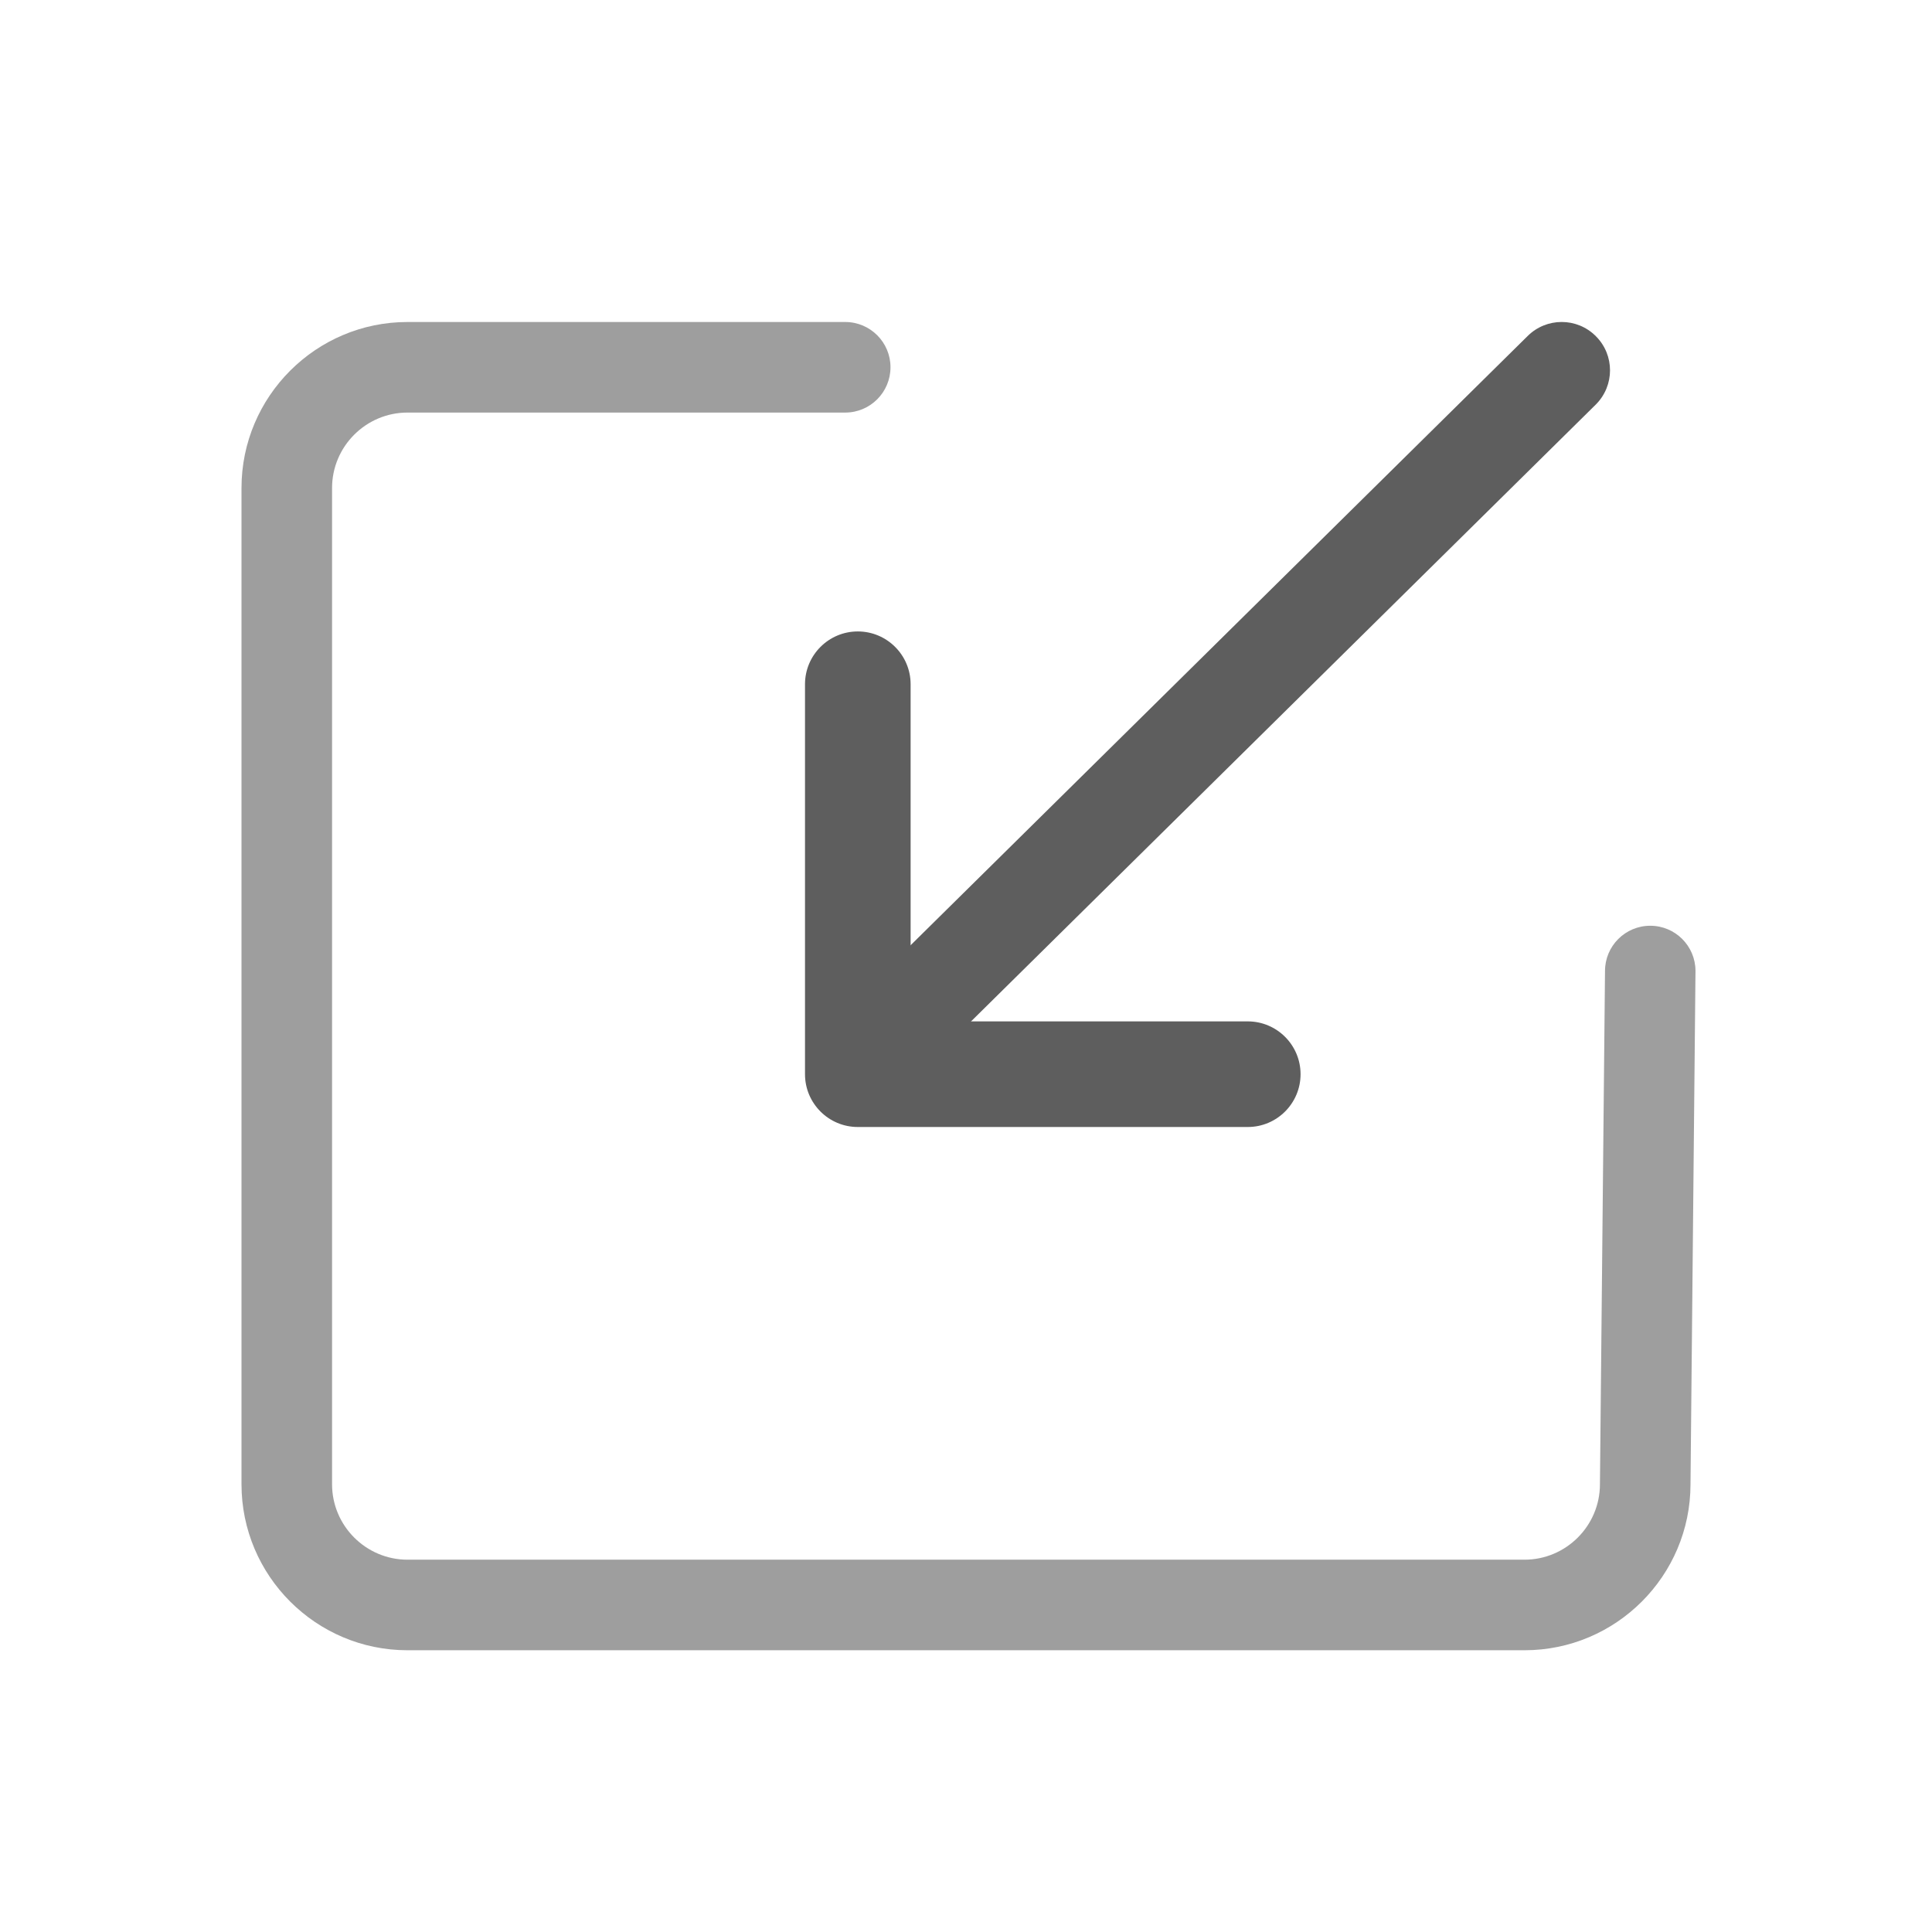
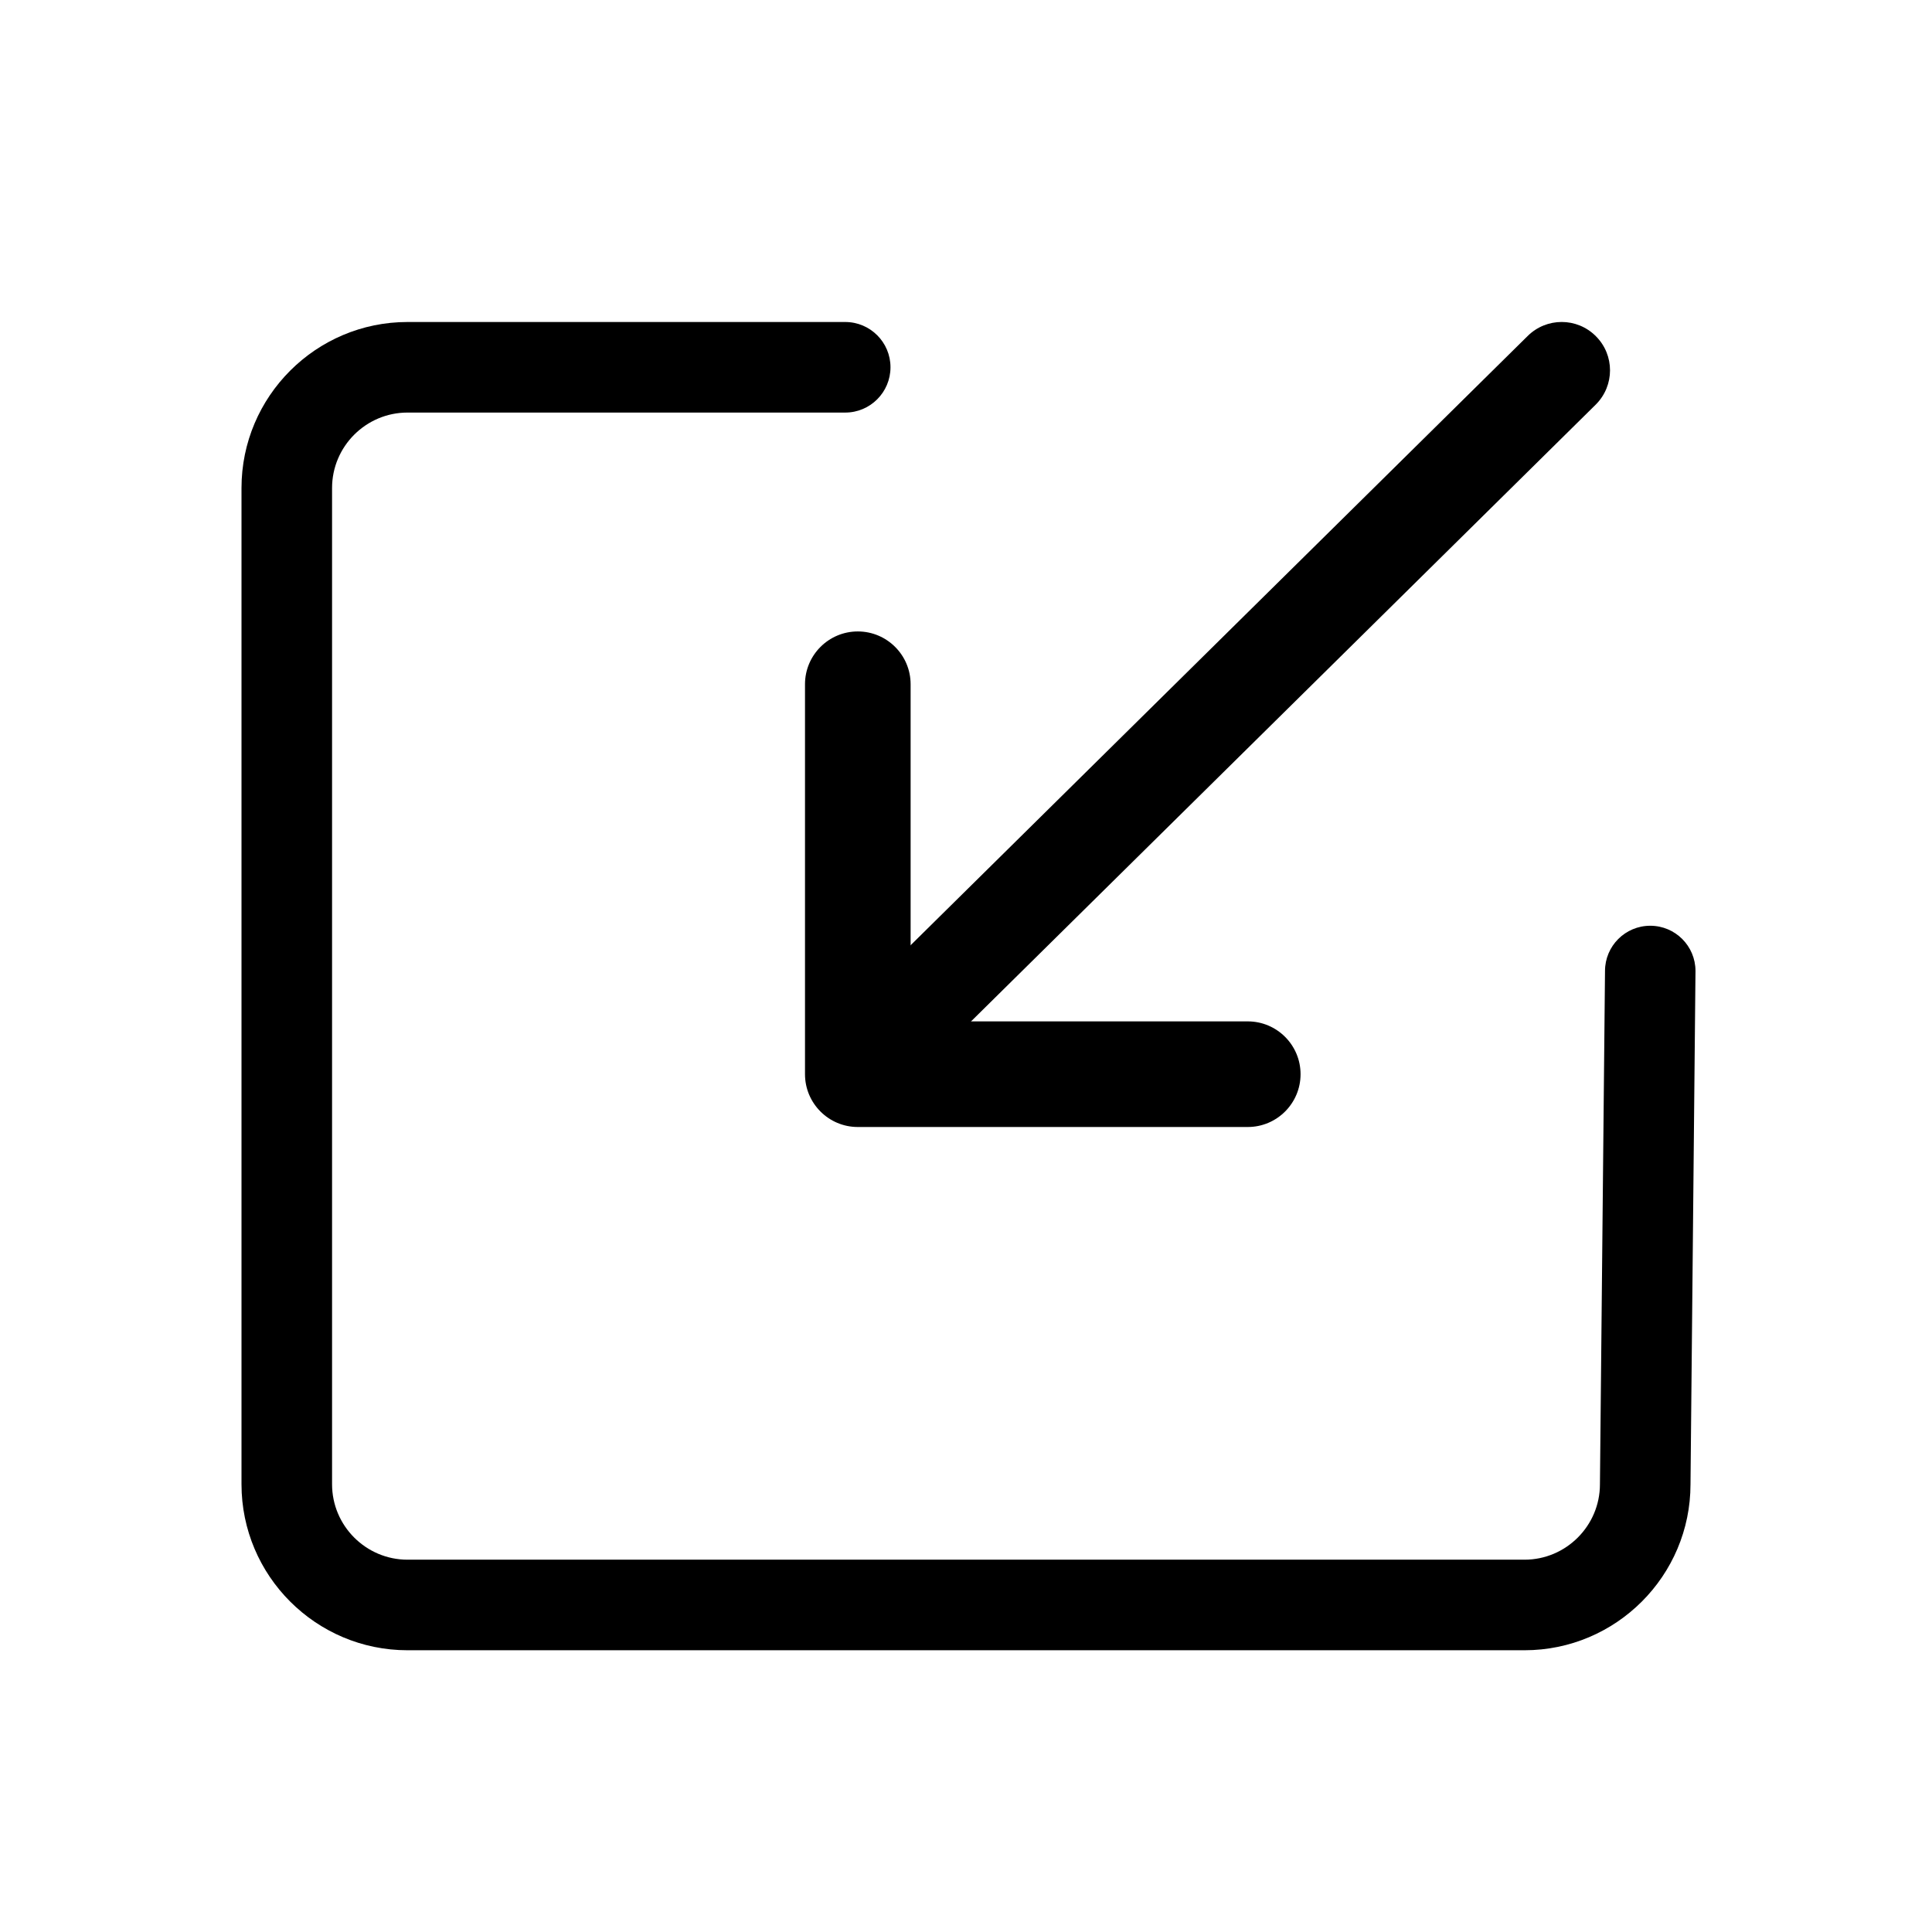
<svg xmlns="http://www.w3.org/2000/svg" width="24" height="24" viewBox="0 0 24 24" fill="none">
-   <path d="M5.062 4H10.5C10.81 4 11.062 4.252 11.062 4.562C11.062 4.873 10.81 5.125 10.5 5.125H5.062C4.546 5.125 4.125 5.546 4.125 6.062V18.438C4.125 18.954 4.546 19.375 5.062 19.375H18.938C19.454 19.375 19.875 18.954 19.875 18.438L19.938 12.062C19.938 11.752 20.189 11.5 20.5 11.5C20.811 11.5 21.062 11.752 21.062 12.062L21 18.438C21 19.575 20.075 20.5 18.938 20.5H5.062C3.925 20.5 3 19.575 3 18.438V6.062C3 4.925 3.925 4 5.062 4Z" fill="#9E9E9E" />
-   <path d="M15.5 14L10.656 14C10.294 14 10 13.706 10 13.344V8.5C10 8.138 10.294 7.844 10.656 7.844C11.018 7.844 11.312 8.138 11.312 8.5V12.688L15.5 12.688C15.862 12.688 16.156 12.982 16.156 13.344C16.156 13.706 15.862 14 15.5 14Z" fill="#5E5E5E" />
-   <path d="M11.5 13C11.347 13 11.193 12.942 11.076 12.824C10.842 12.59 10.842 12.21 11.076 11.975L18.975 4.176C19.21 3.941 19.59 3.941 19.824 4.176C20.059 4.41 20.059 4.79 19.824 5.025L11.925 12.824C11.807 12.942 11.654 13 11.5 13Z" fill="#5E5E5E" />
+   <g fill="currentColor">
+     <path d="M5.062 4H10.5C10.81 4 11.062 4.252 11.062 4.562C11.062 4.873 10.81 5.125 10.5 5.125H5.062C4.546 5.125 4.125 5.546 4.125 6.062V18.438C4.125 18.954 4.546 19.375 5.062 19.375H18.938C19.454 19.375 19.875 18.954 19.875 18.438L19.938 12.062C19.938 11.752 20.189 11.5 20.5 11.5C20.811 11.5 21.062 11.752 21.062 12.062L21 18.438C21 19.575 20.075 20.5 18.938 20.5H5.062C3.925 20.5 3 19.575 3 18.438V6.062C3 4.925 3.925 4 5.062 4Z" />
+     <path d="M15.5 14L10.656 14C10.294 14 10 13.706 10 13.344V8.5C10 8.138 10.294 7.844 10.656 7.844C11.018 7.844 11.312 8.138 11.312 8.5V12.688L15.5 12.688C15.862 12.688 16.156 12.982 16.156 13.344C16.156 13.706 15.862 14 15.5 14Z" />
+     <path d="M11.5 13C11.347 13 11.193 12.942 11.076 12.824C10.842 12.59 10.842 12.21 11.076 11.975L18.975 4.176C19.21 3.941 19.59 3.941 19.824 4.176C20.059 4.41 20.059 4.79 19.824 5.025L11.925 12.824C11.807 12.942 11.654 13 11.5 13Z" />
+   </g>
</svg>
